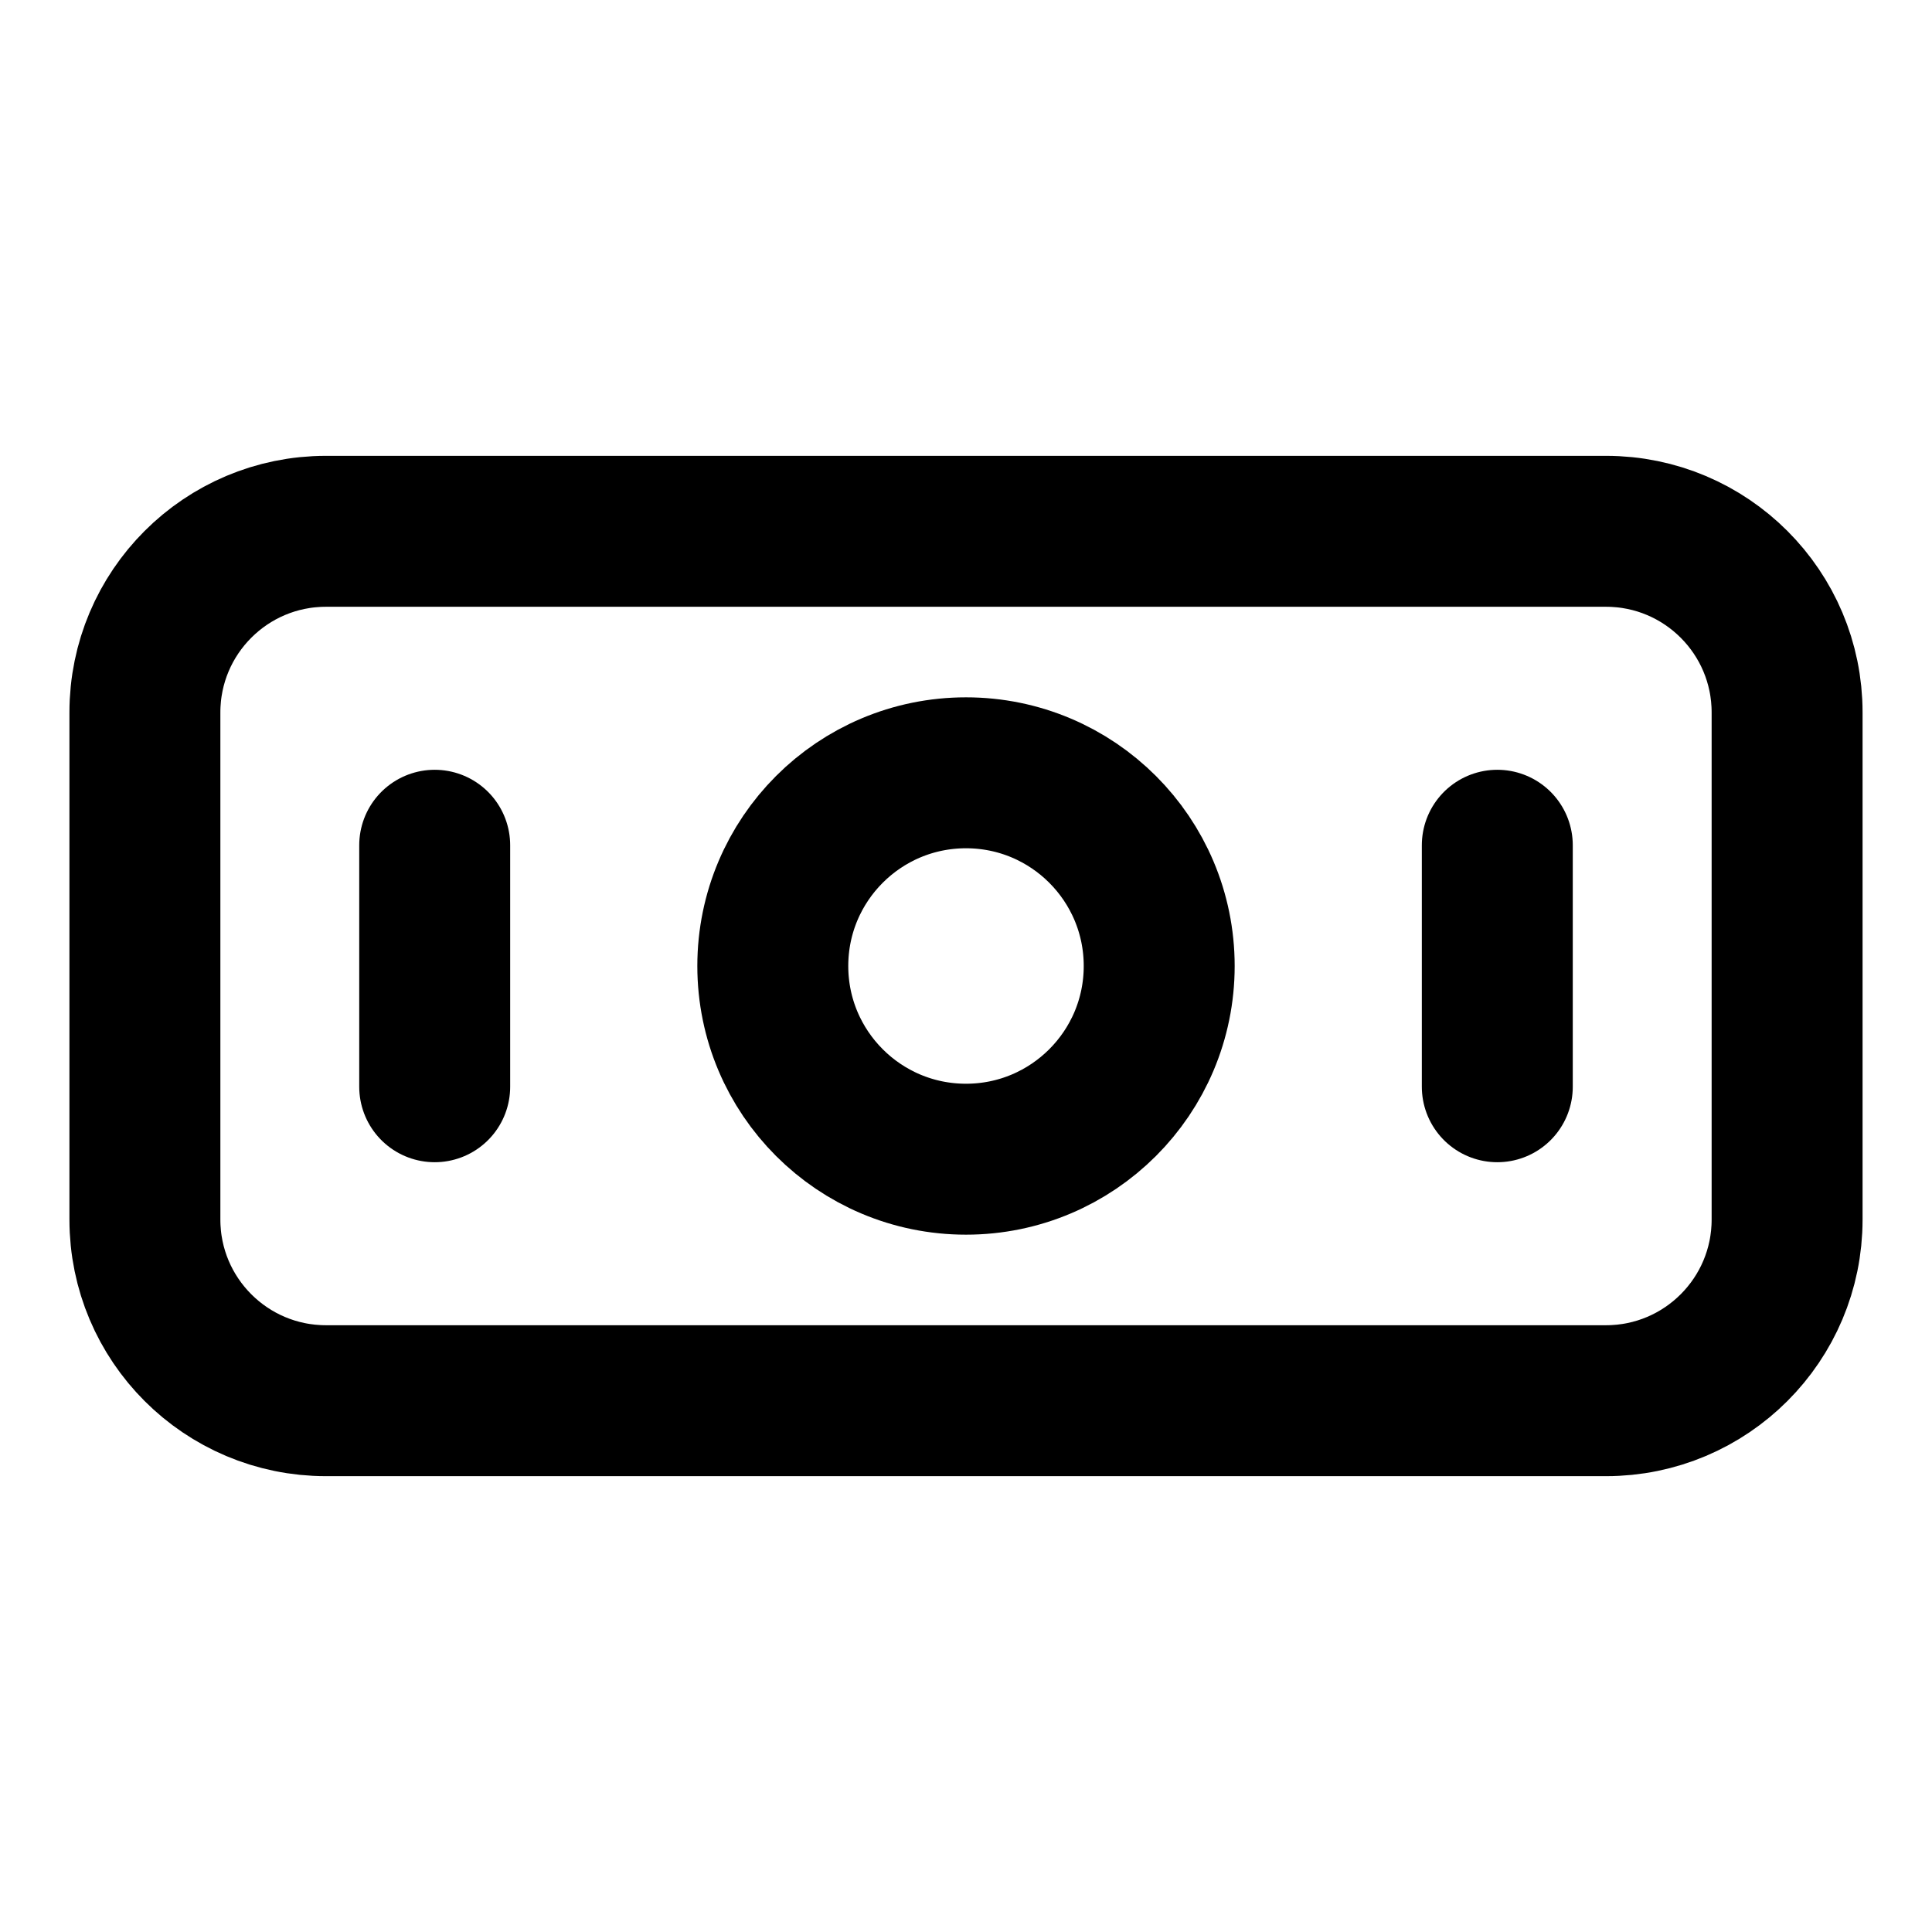
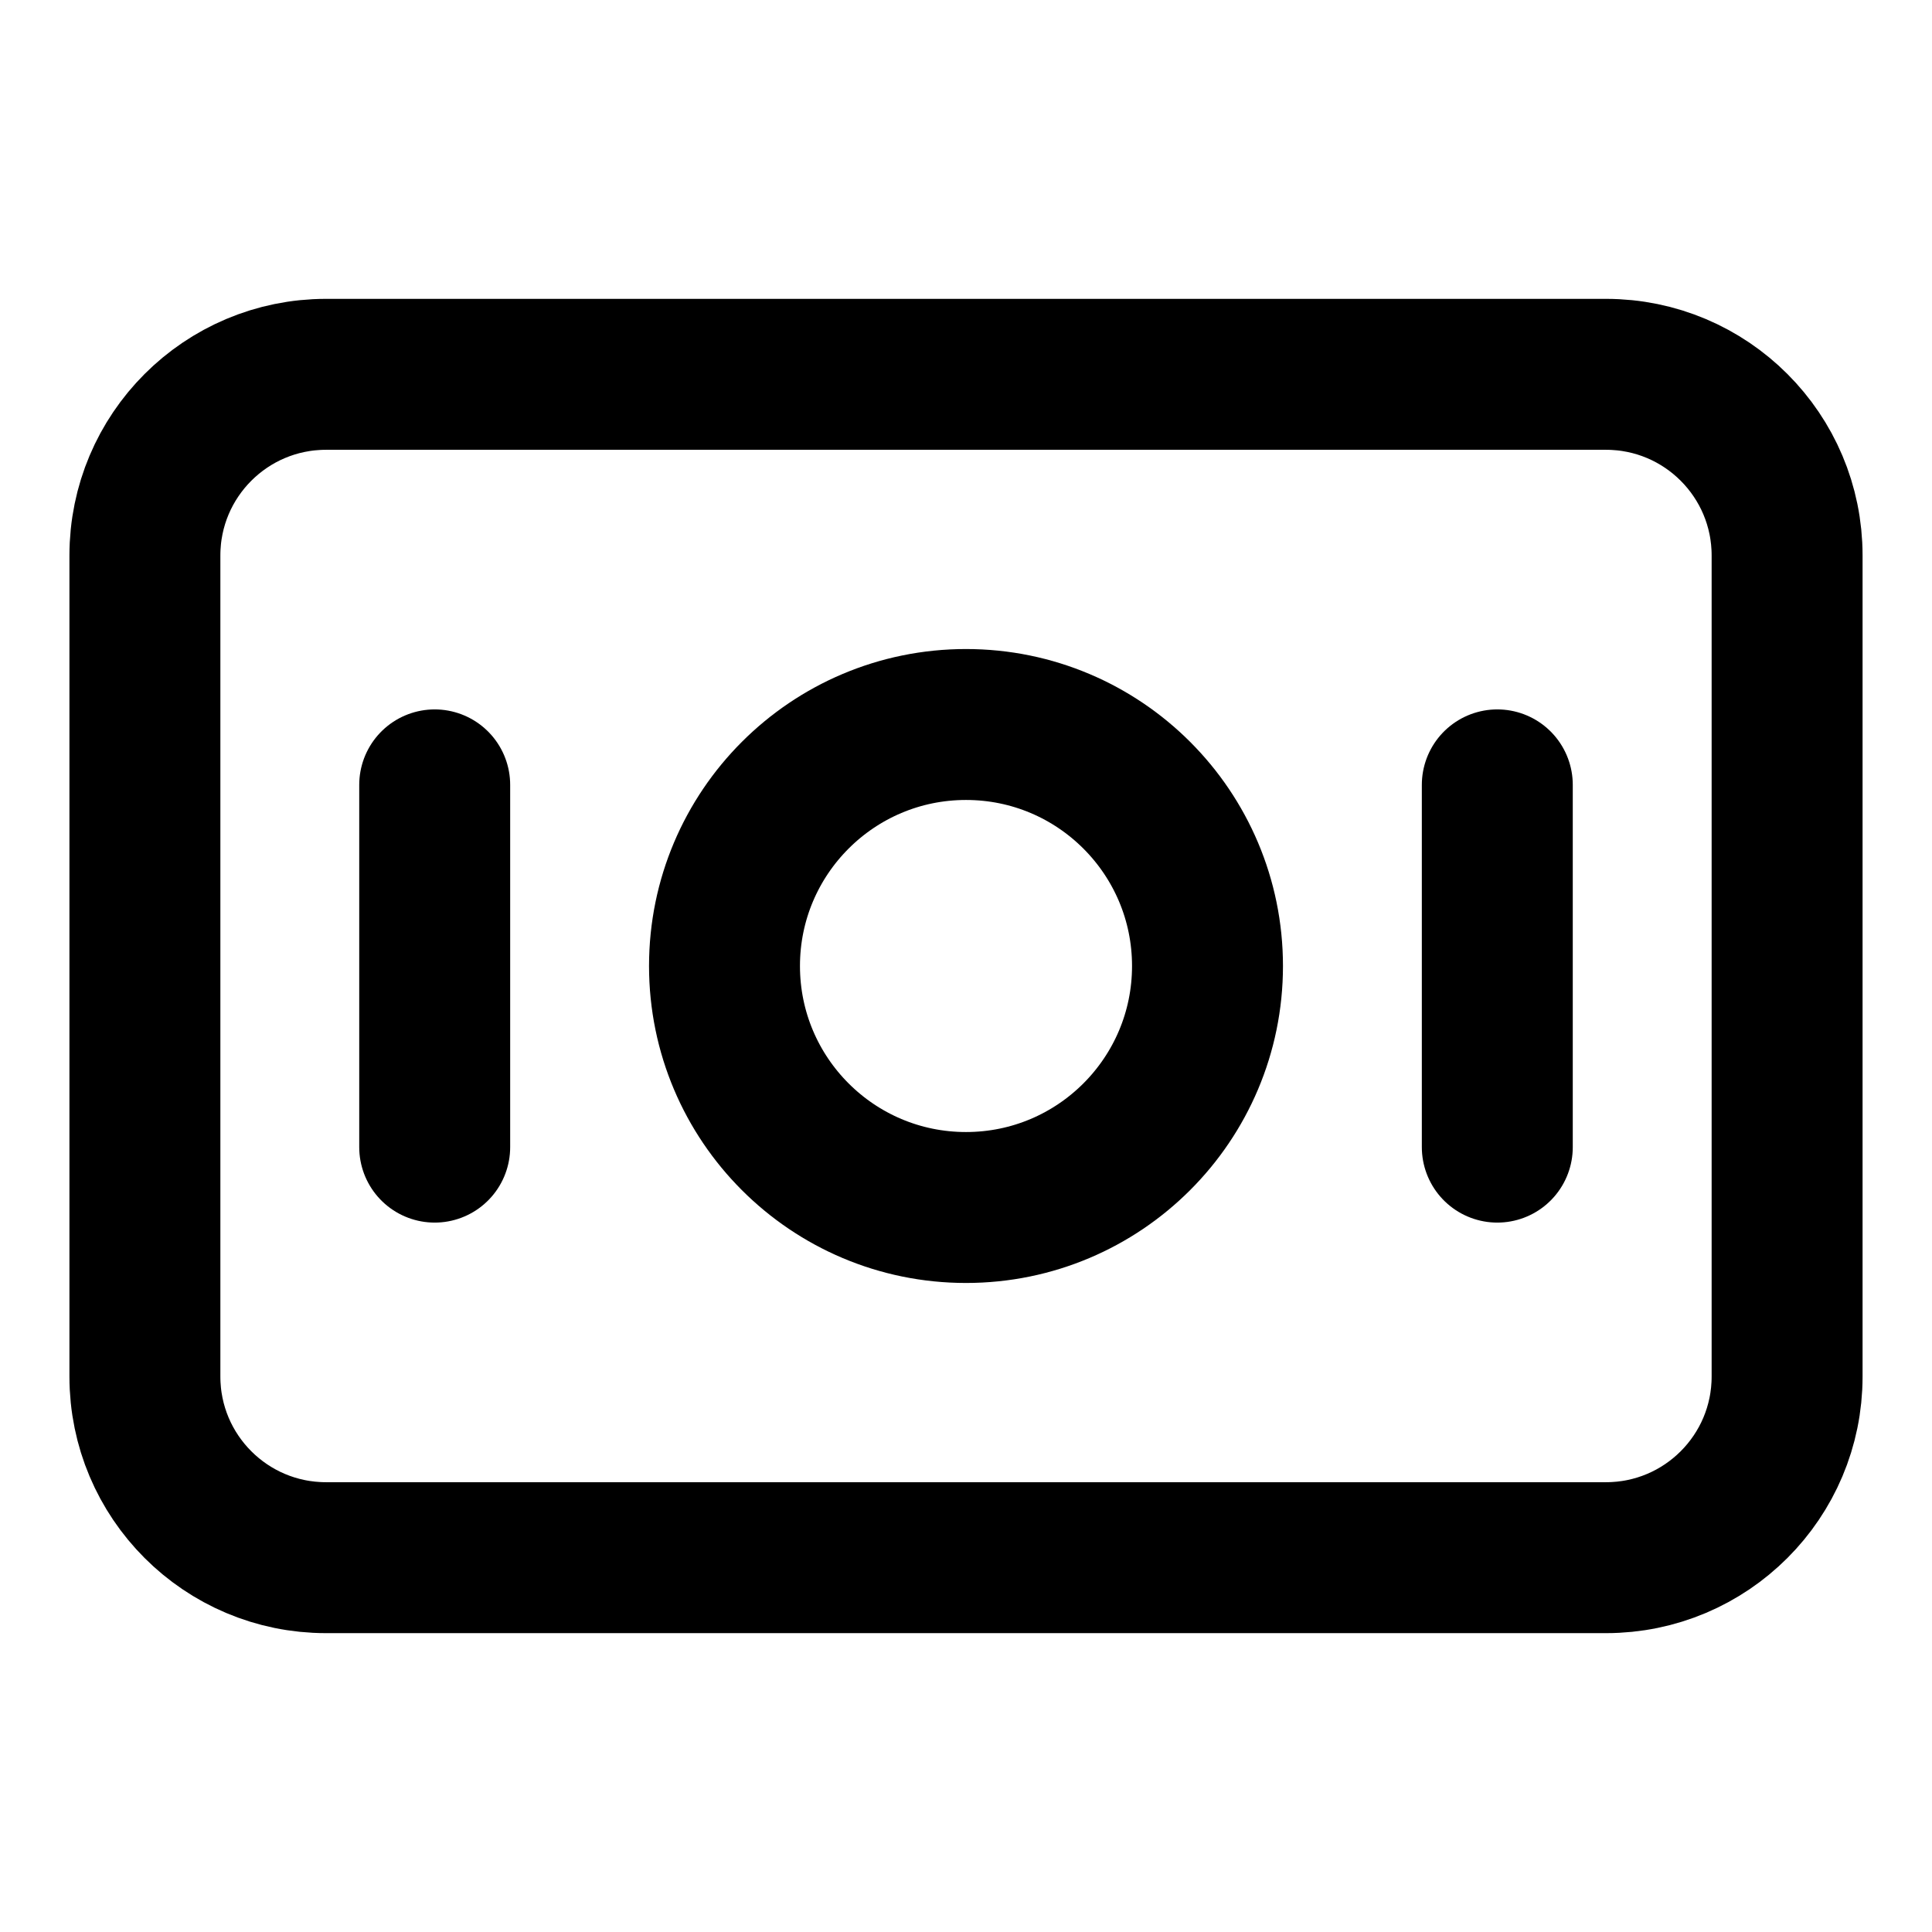
<svg xmlns="http://www.w3.org/2000/svg" viewBox="0 0 16 16" fill="none" stroke="currentColor" stroke-width="1.25" stroke-linecap="round" stroke-linejoin="round">
-   <path pathLength="1" d="M2.7 4.4h10.6a1.5 1.5 0 0 1 1.5 1.5v4.2a1.5 1.5 0 0 1-1.5 1.5H2.7a1.5 1.5 0 0 1-1.5-1.5V5.9a1.5 1.5 0 0 1 1.5-1.5z" />
-   <path pathLength="1" d="M6.4 8a1.6 1.6 0 1 0 3.2 0 1.6 1.6 0 1 0-3.2 0z" />
-   <path pathLength="1" d="M3.6 7v2" />
-   <path pathLength="1" d="M12.4 7v2" />
+   <path pathLength="1" d="M2.7 3.1h10.6a1.5 1.5 0 0 1 1.5 1.5v6.8a1.5 1.5 0 0 1-1.5 1.5H2.7a1.5 1.5 0 0 1-1.5-1.5V4.6a1.5 1.5 0 0 1 1.5-1.5z" />
+   <path pathLength="1" d="M6 8a2 2 0 1 0 4 0 2 2 0 1 0-4 0z" />
+   <path pathLength="1" d="M3.6 6.5v3" />
+   <path pathLength="1" d="M12.4 6.5v3" />
</svg>
